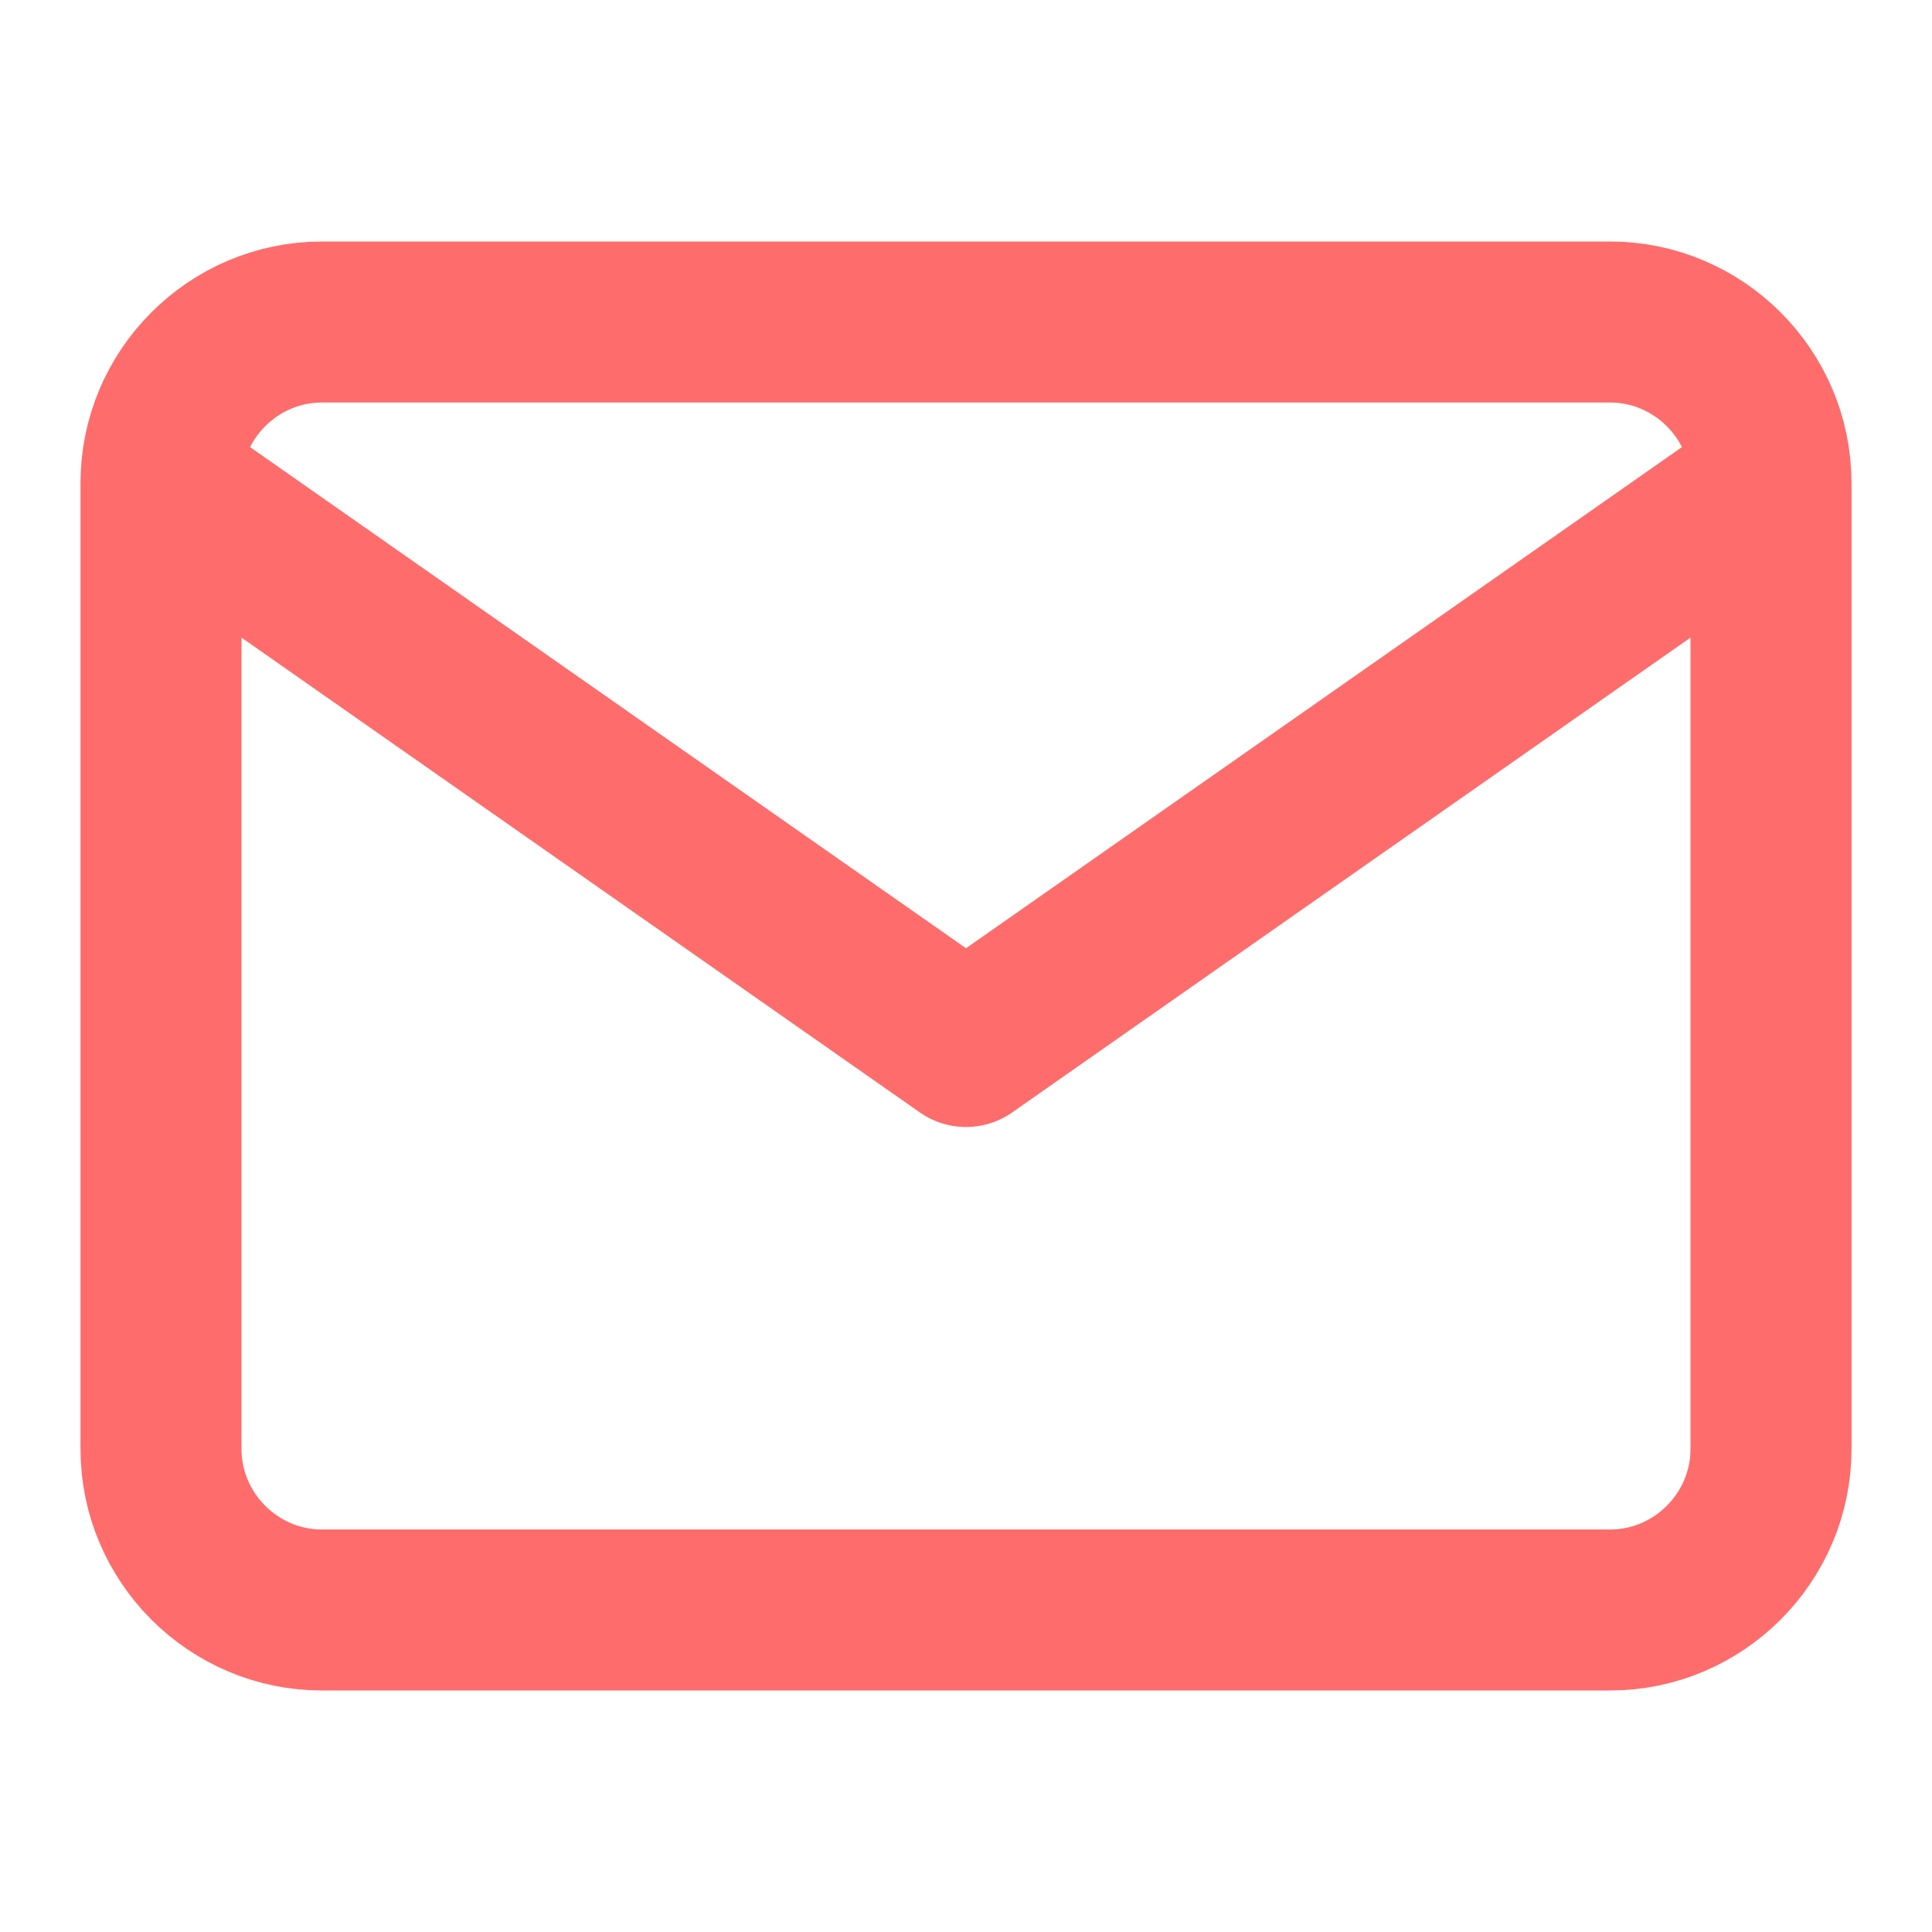
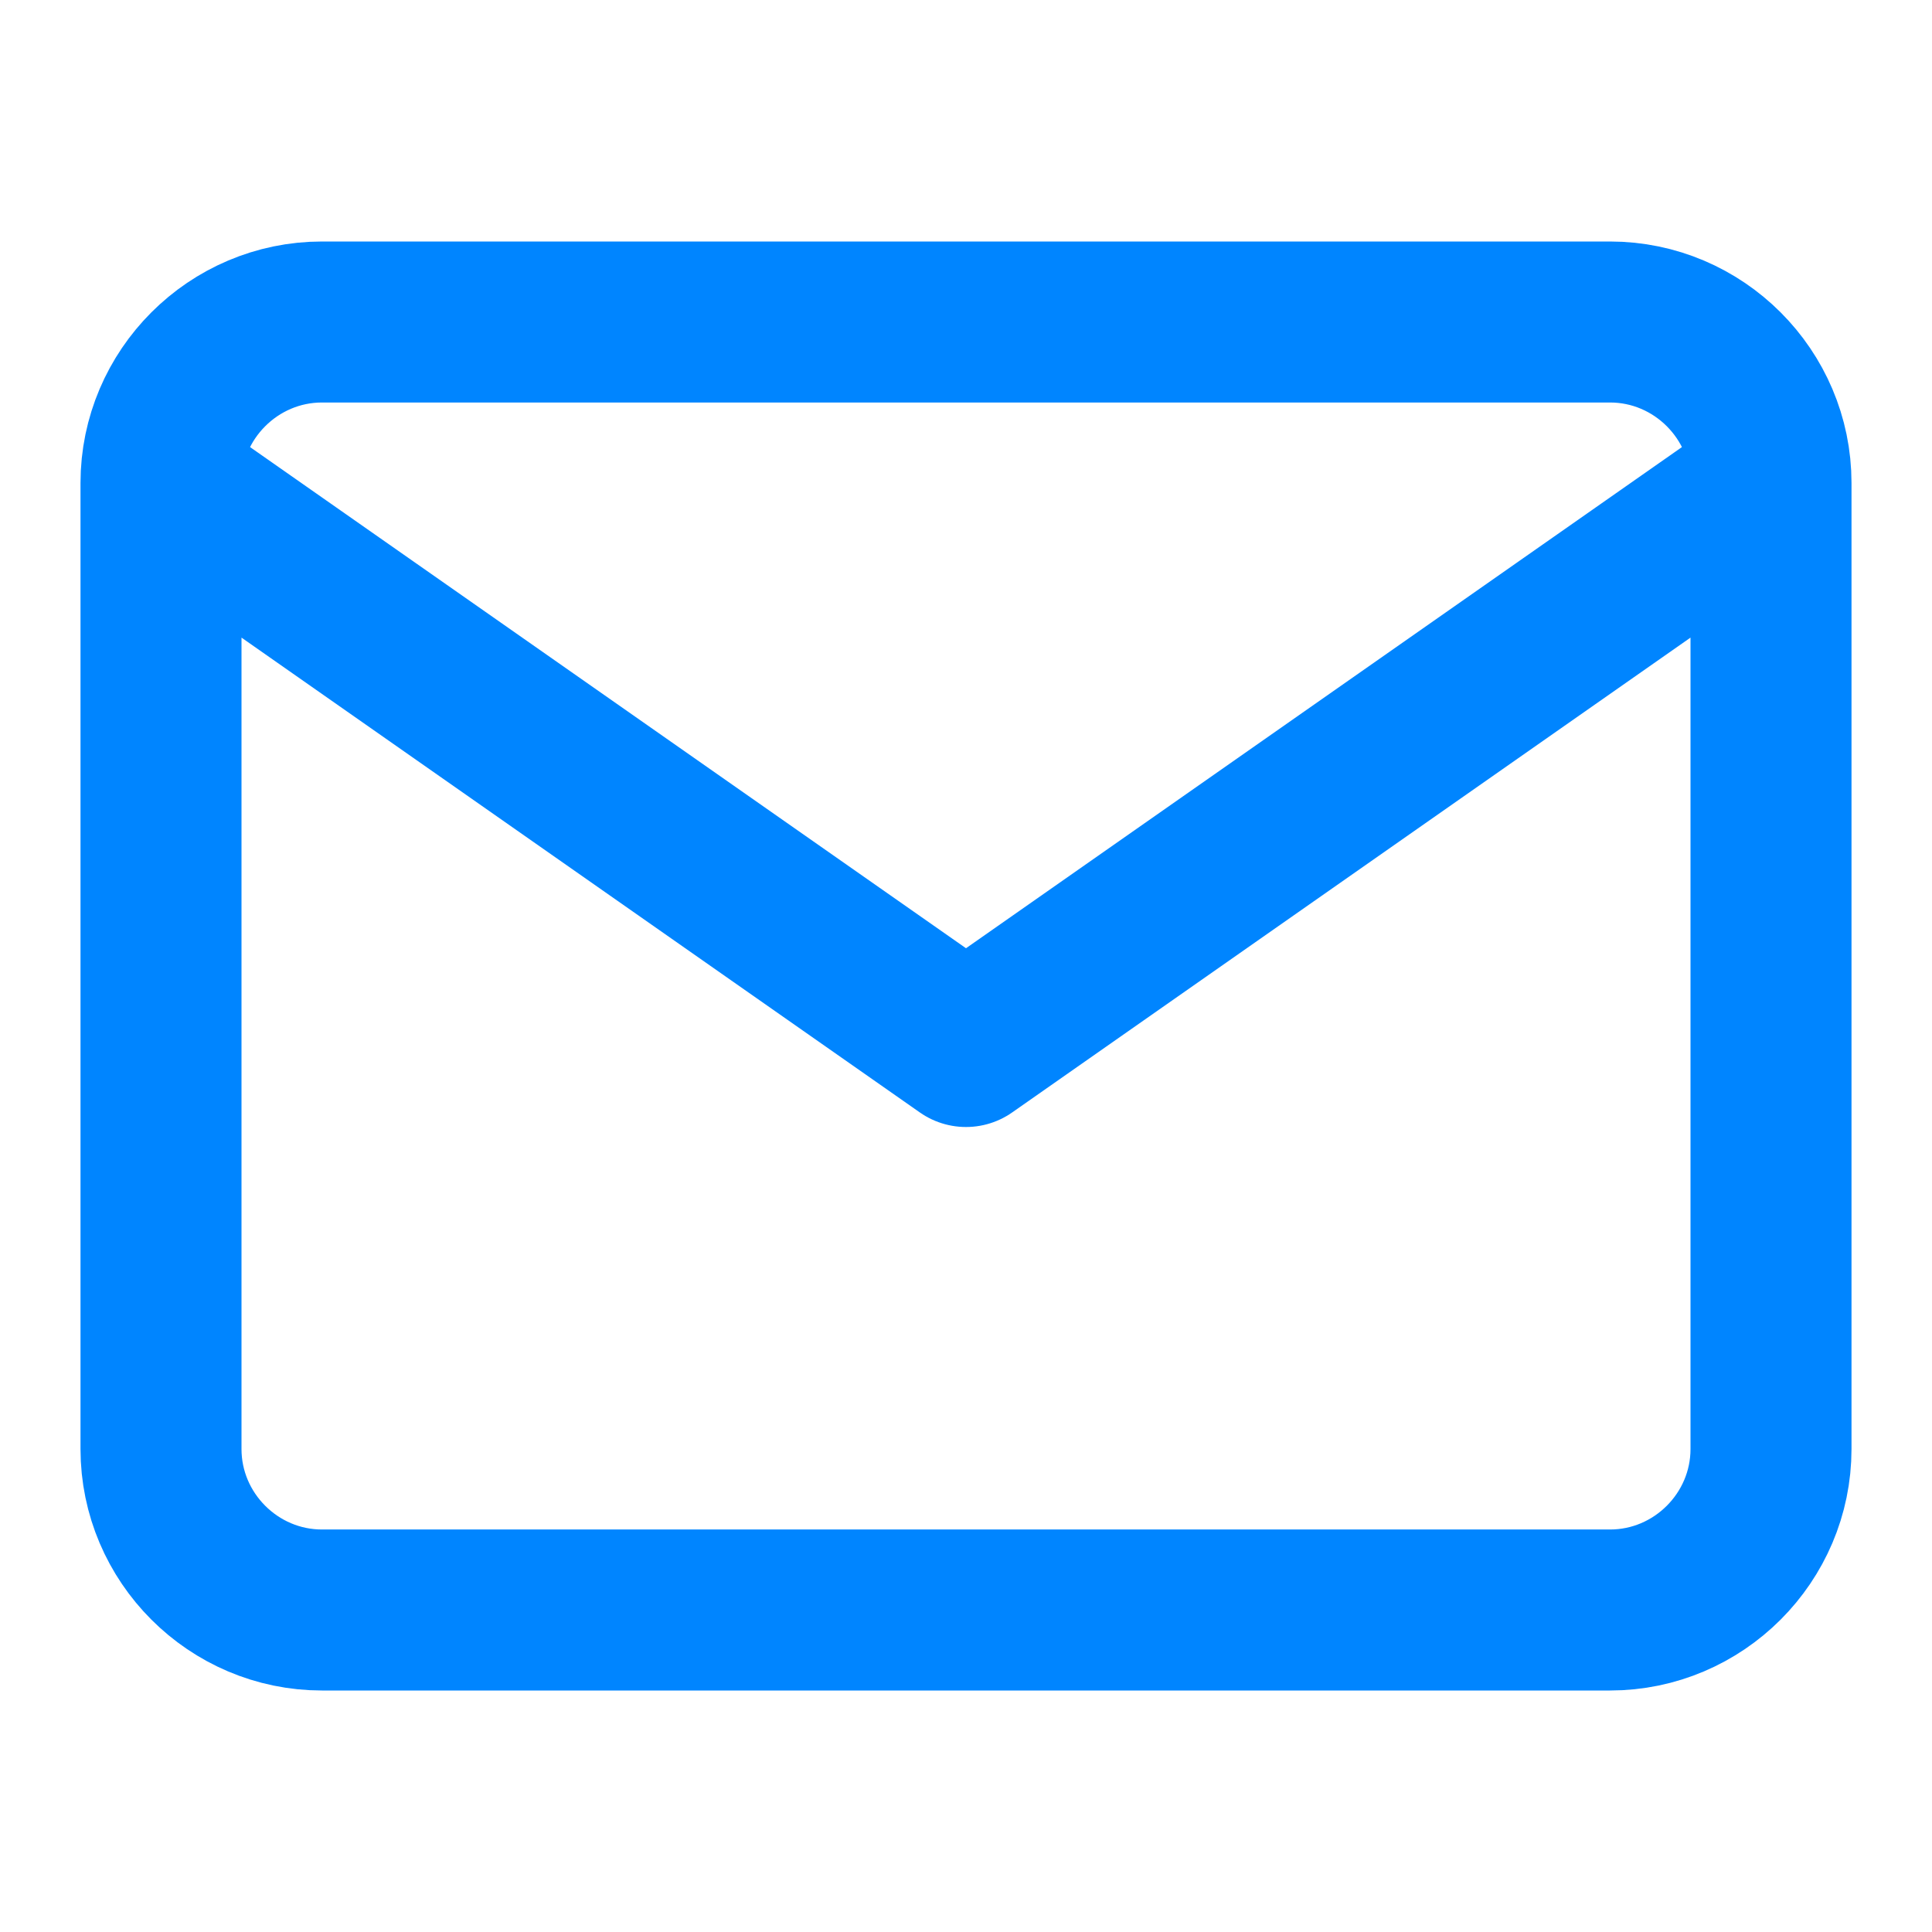
<svg xmlns="http://www.w3.org/2000/svg" width="24" height="24" viewBox="0 0 24 24" fill="none">
-   <path d="M22 6C22 4.9 21.1 4 20 4H4C2.9 4 2 4.9 2 6M22 6V18C22 19.1 21.1 20 20 20H4C2.9 20 2 19.1 2 18V6M22 6L12 13L2 6" stroke="#FF6C6C" stroke-width="2" stroke-linecap="round" stroke-linejoin="round" />
+   <path d="M22 6C22 4.9 21.1 4 20 4H4C2.9 4 2 4.9 2 6M22 6V18C22 19.1 21.1 20 20 20H4C2.9 20 2 19.1 2 18V6M22 6L12 13L2 6" stroke="#0085FF" stroke-width="2" stroke-linecap="round" stroke-linejoin="round" />
</svg>
